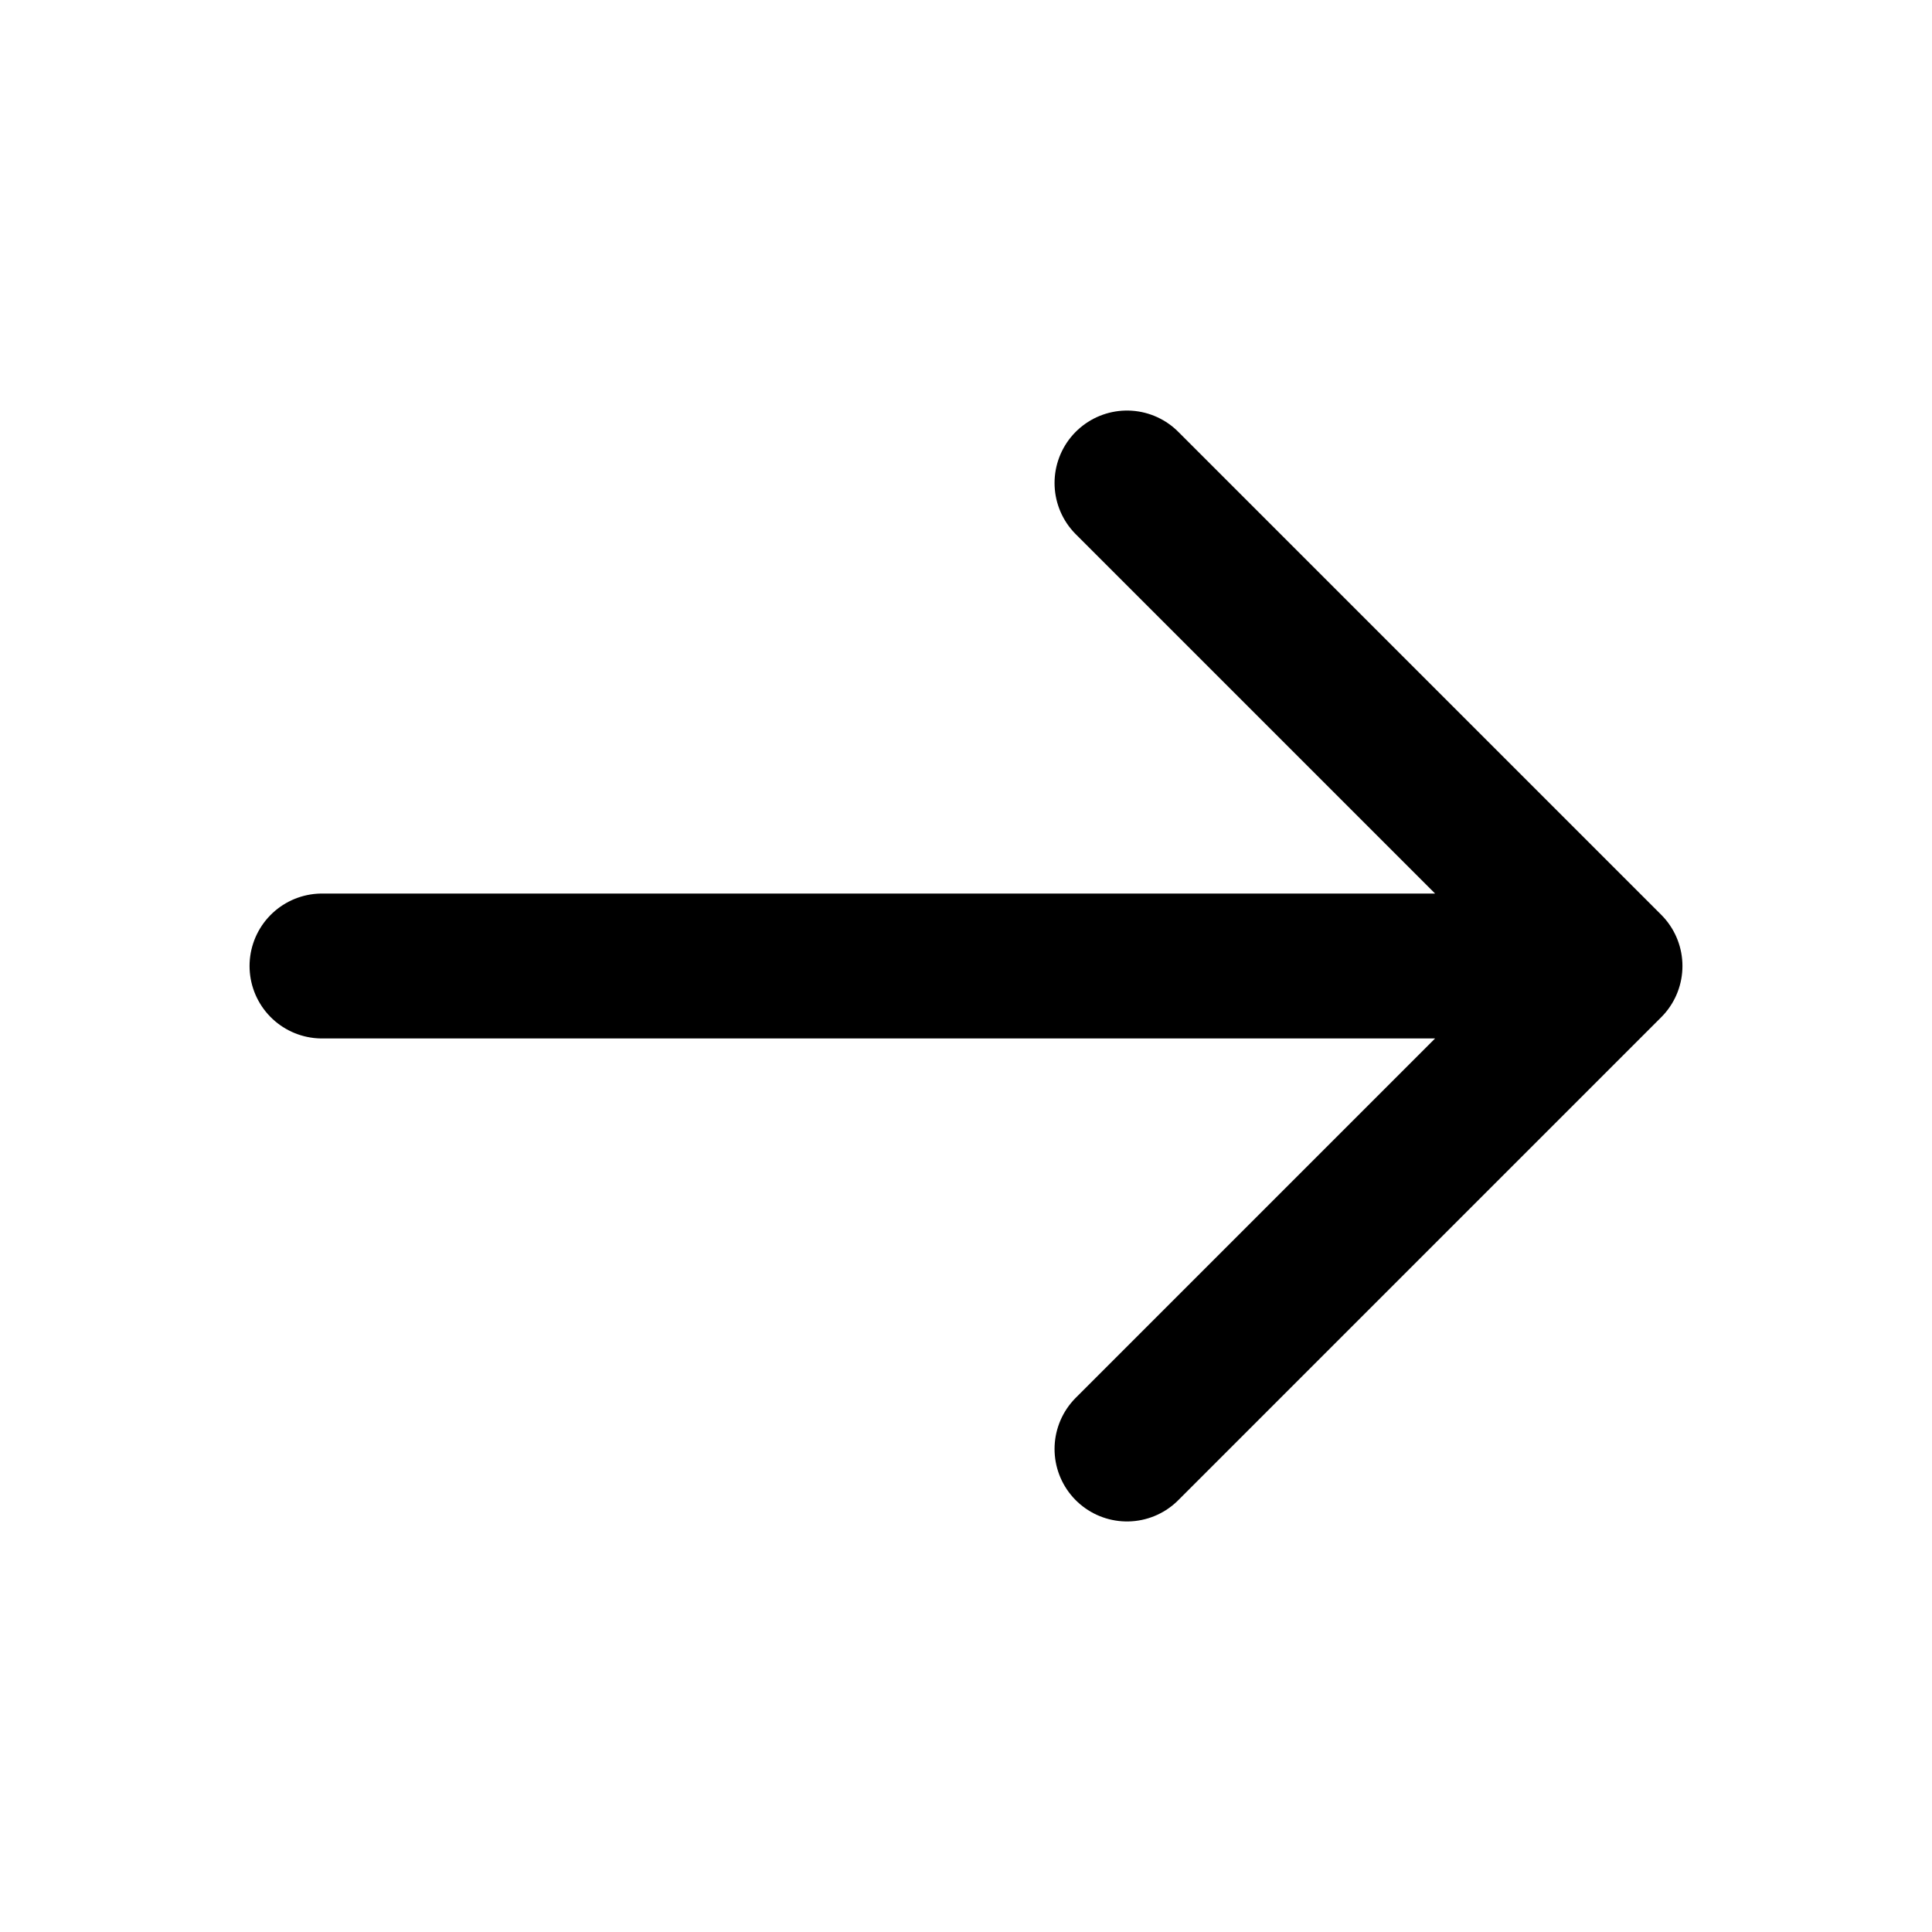
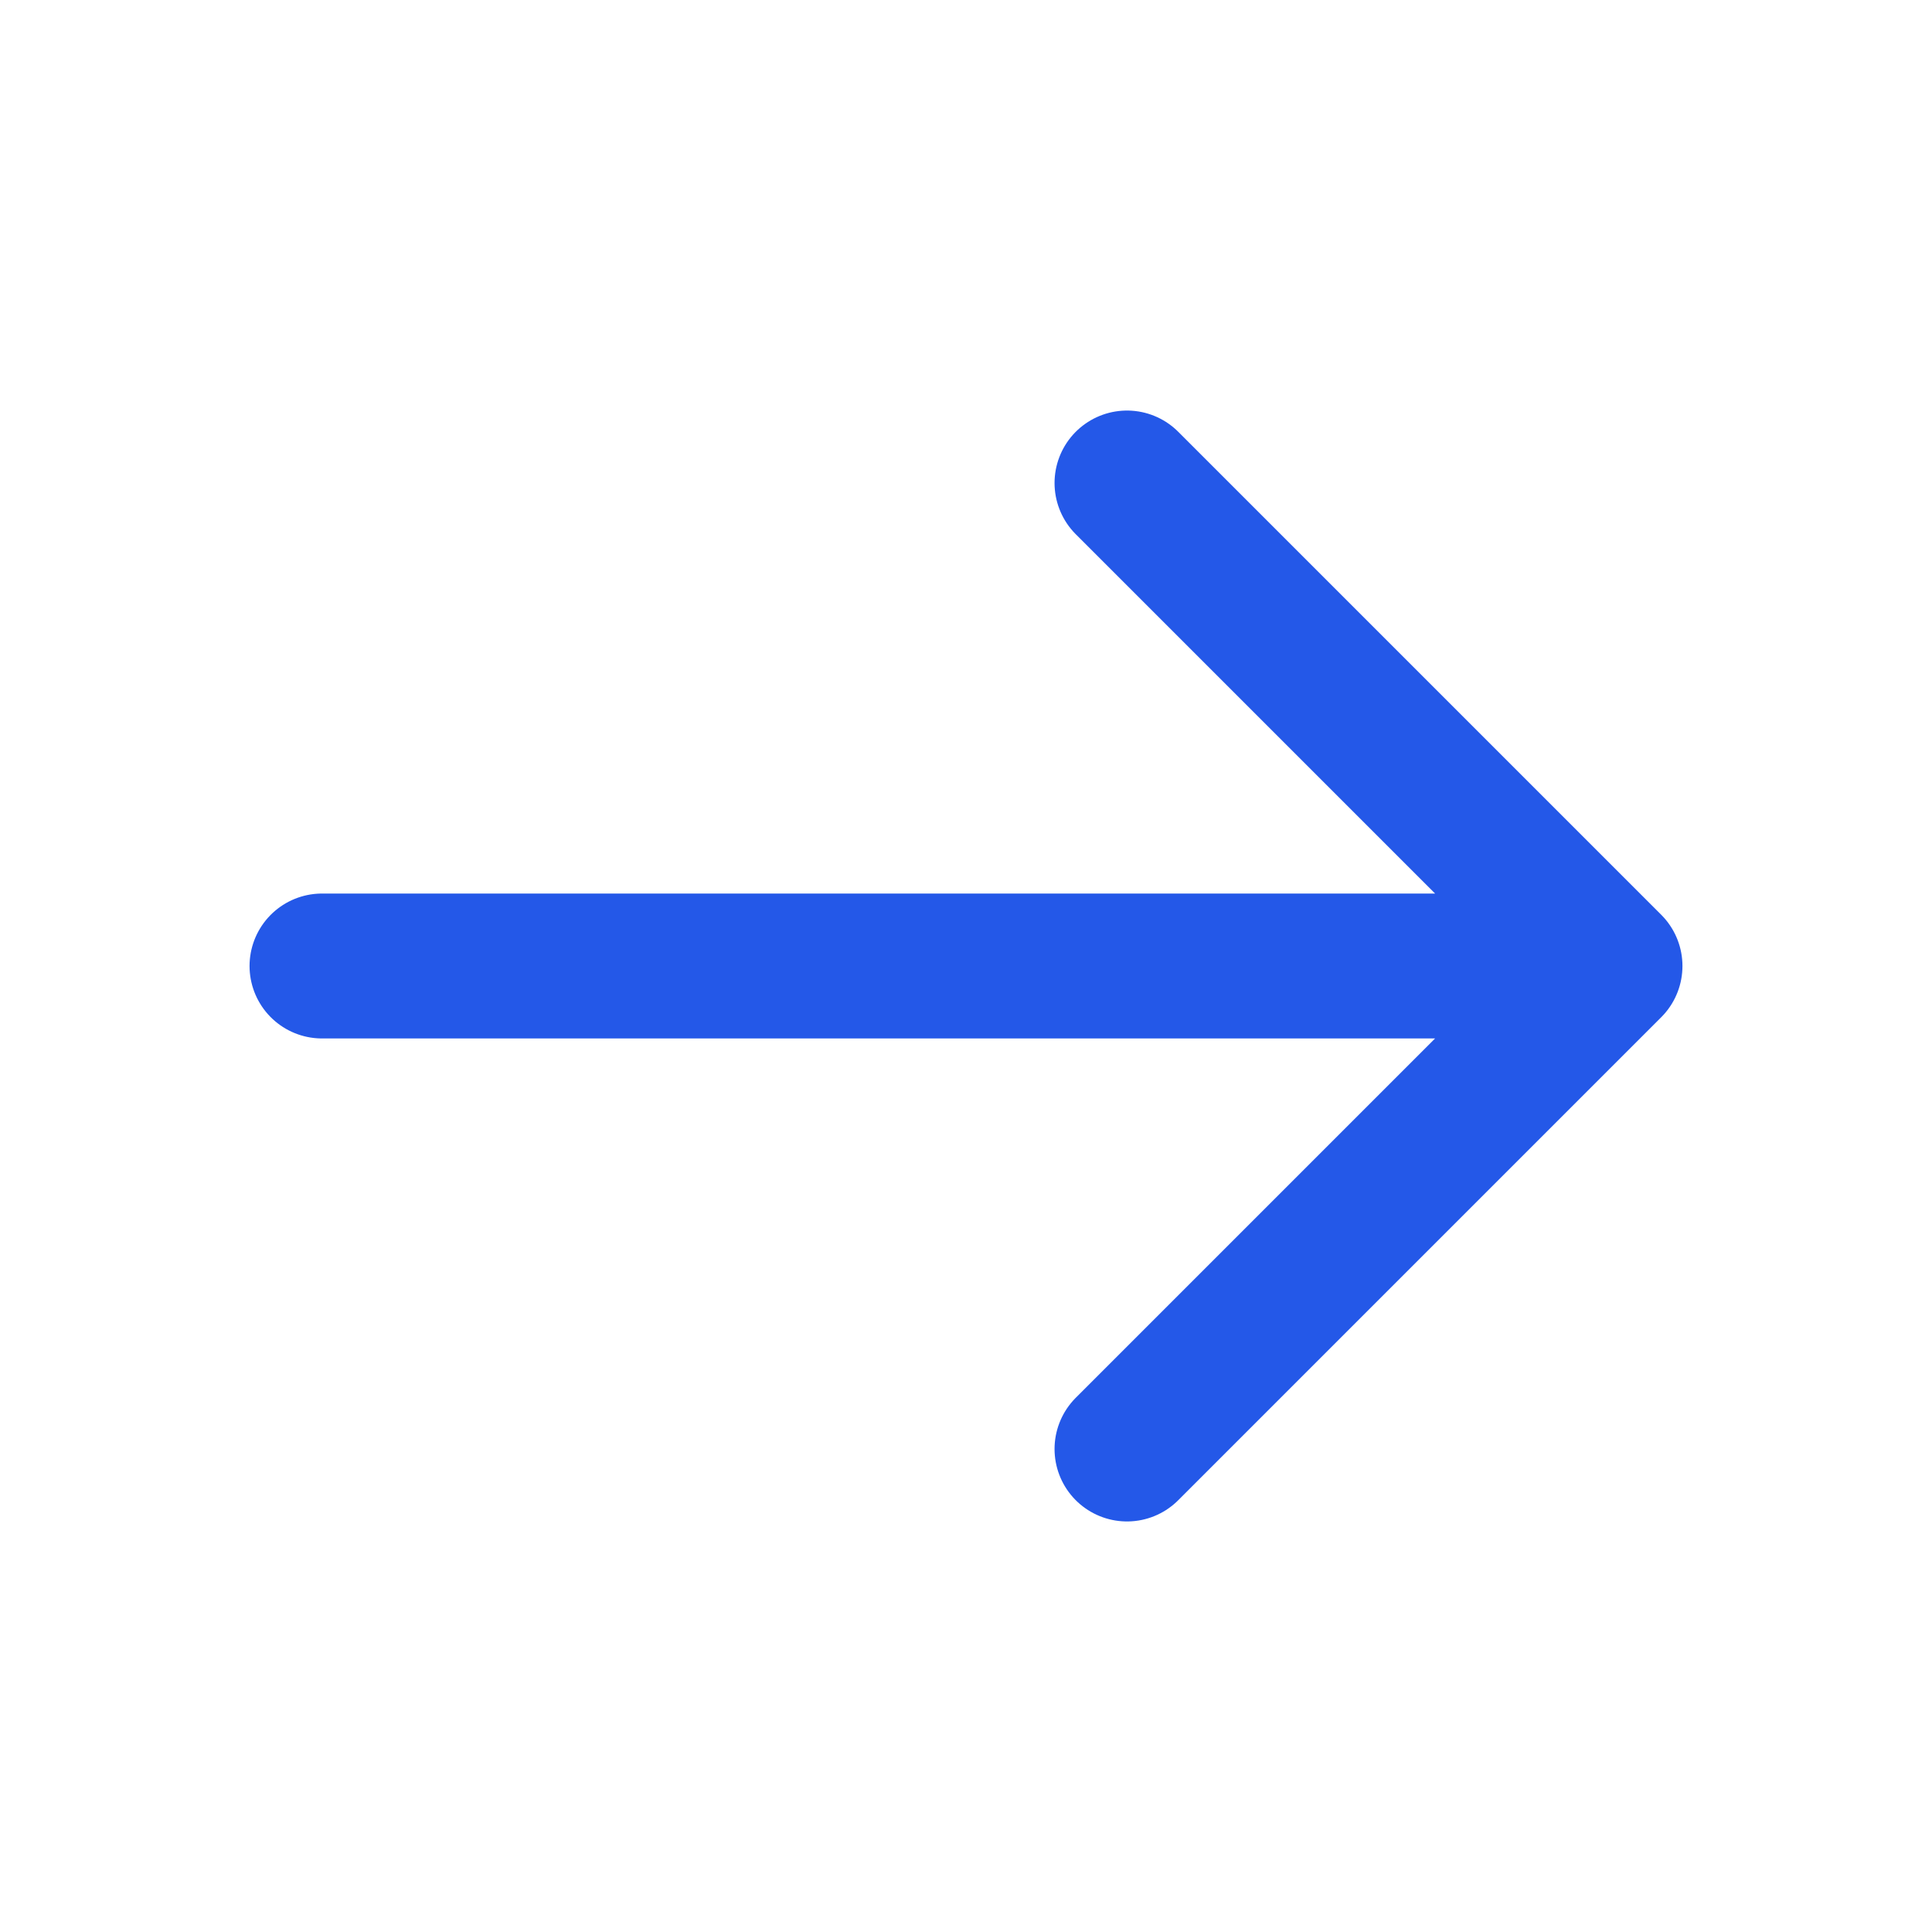
- <svg width="24" height="24" viewBox="0 0 24 24" fill="none" stroke="currentColor" stroke-width="1.8" stroke-linecap="round" stroke-linejoin="round" class="shift-icon " aria-hidden="true">
+ <svg xmlns="http://www.w3.org/2000/svg" color="#2458e8" width="24" height="24" viewBox="0 0 24 24" fill="none" stroke="currentColor" stroke-width="1.8" stroke-linecap="round" stroke-linejoin="round" class="shift-icon " aria-hidden="true">
  <path d="M4 12h16m-6-6 6 6-6 6" />
</svg>
